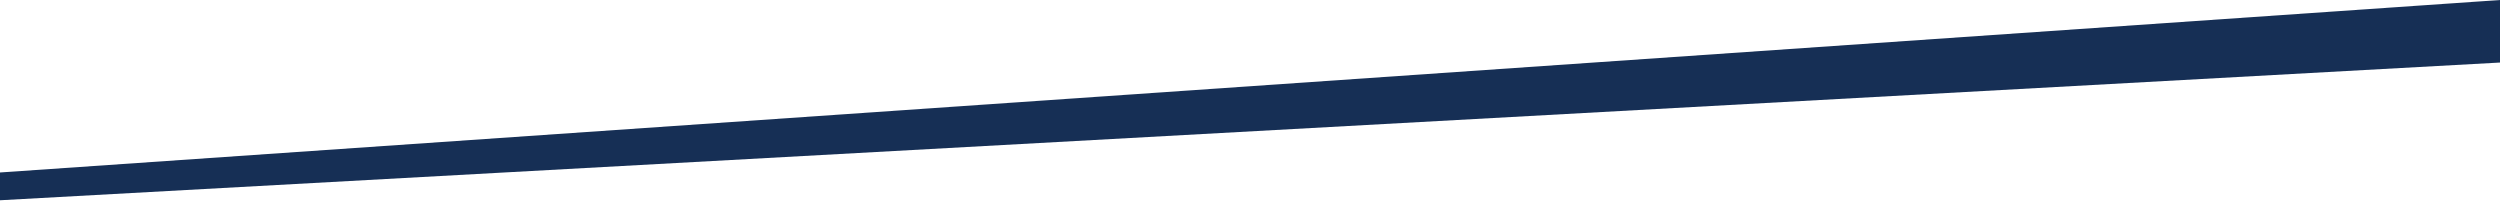
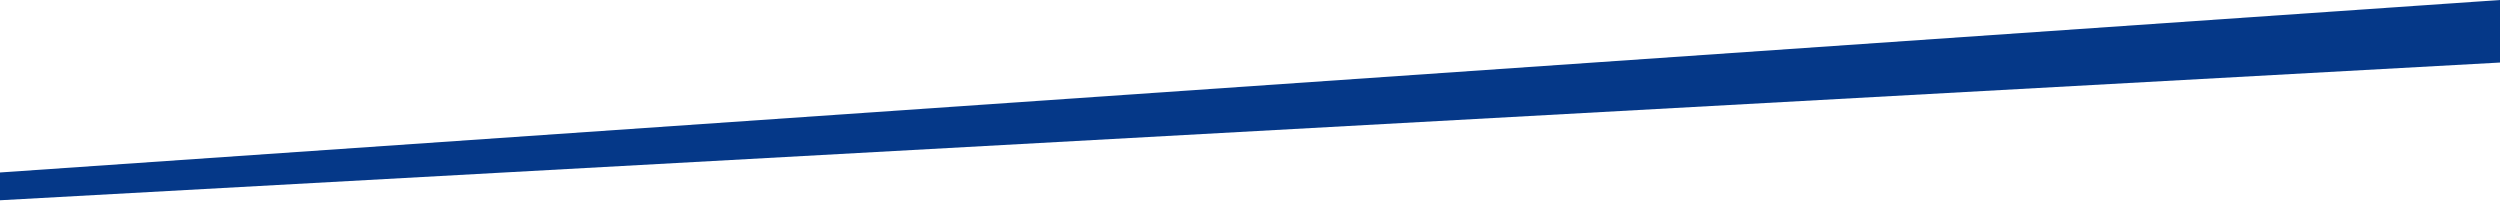
<svg xmlns="http://www.w3.org/2000/svg" width="1920" height="153.797" viewBox="0 0 1920 153.797">
-   <path id="Path_792" data-name="Path 792" d="M0,8.689,1920-123.769v48.029L0,30.028Z" transform="translate(0 123.769)" fill="#162f55" />
+   <path id="Path_792" data-name="Path 792" d="M0,8.689,1920-123.769v48.029L0,30.028Z" transform="translate(0 123.769)" fill="#053888" />
</svg>
